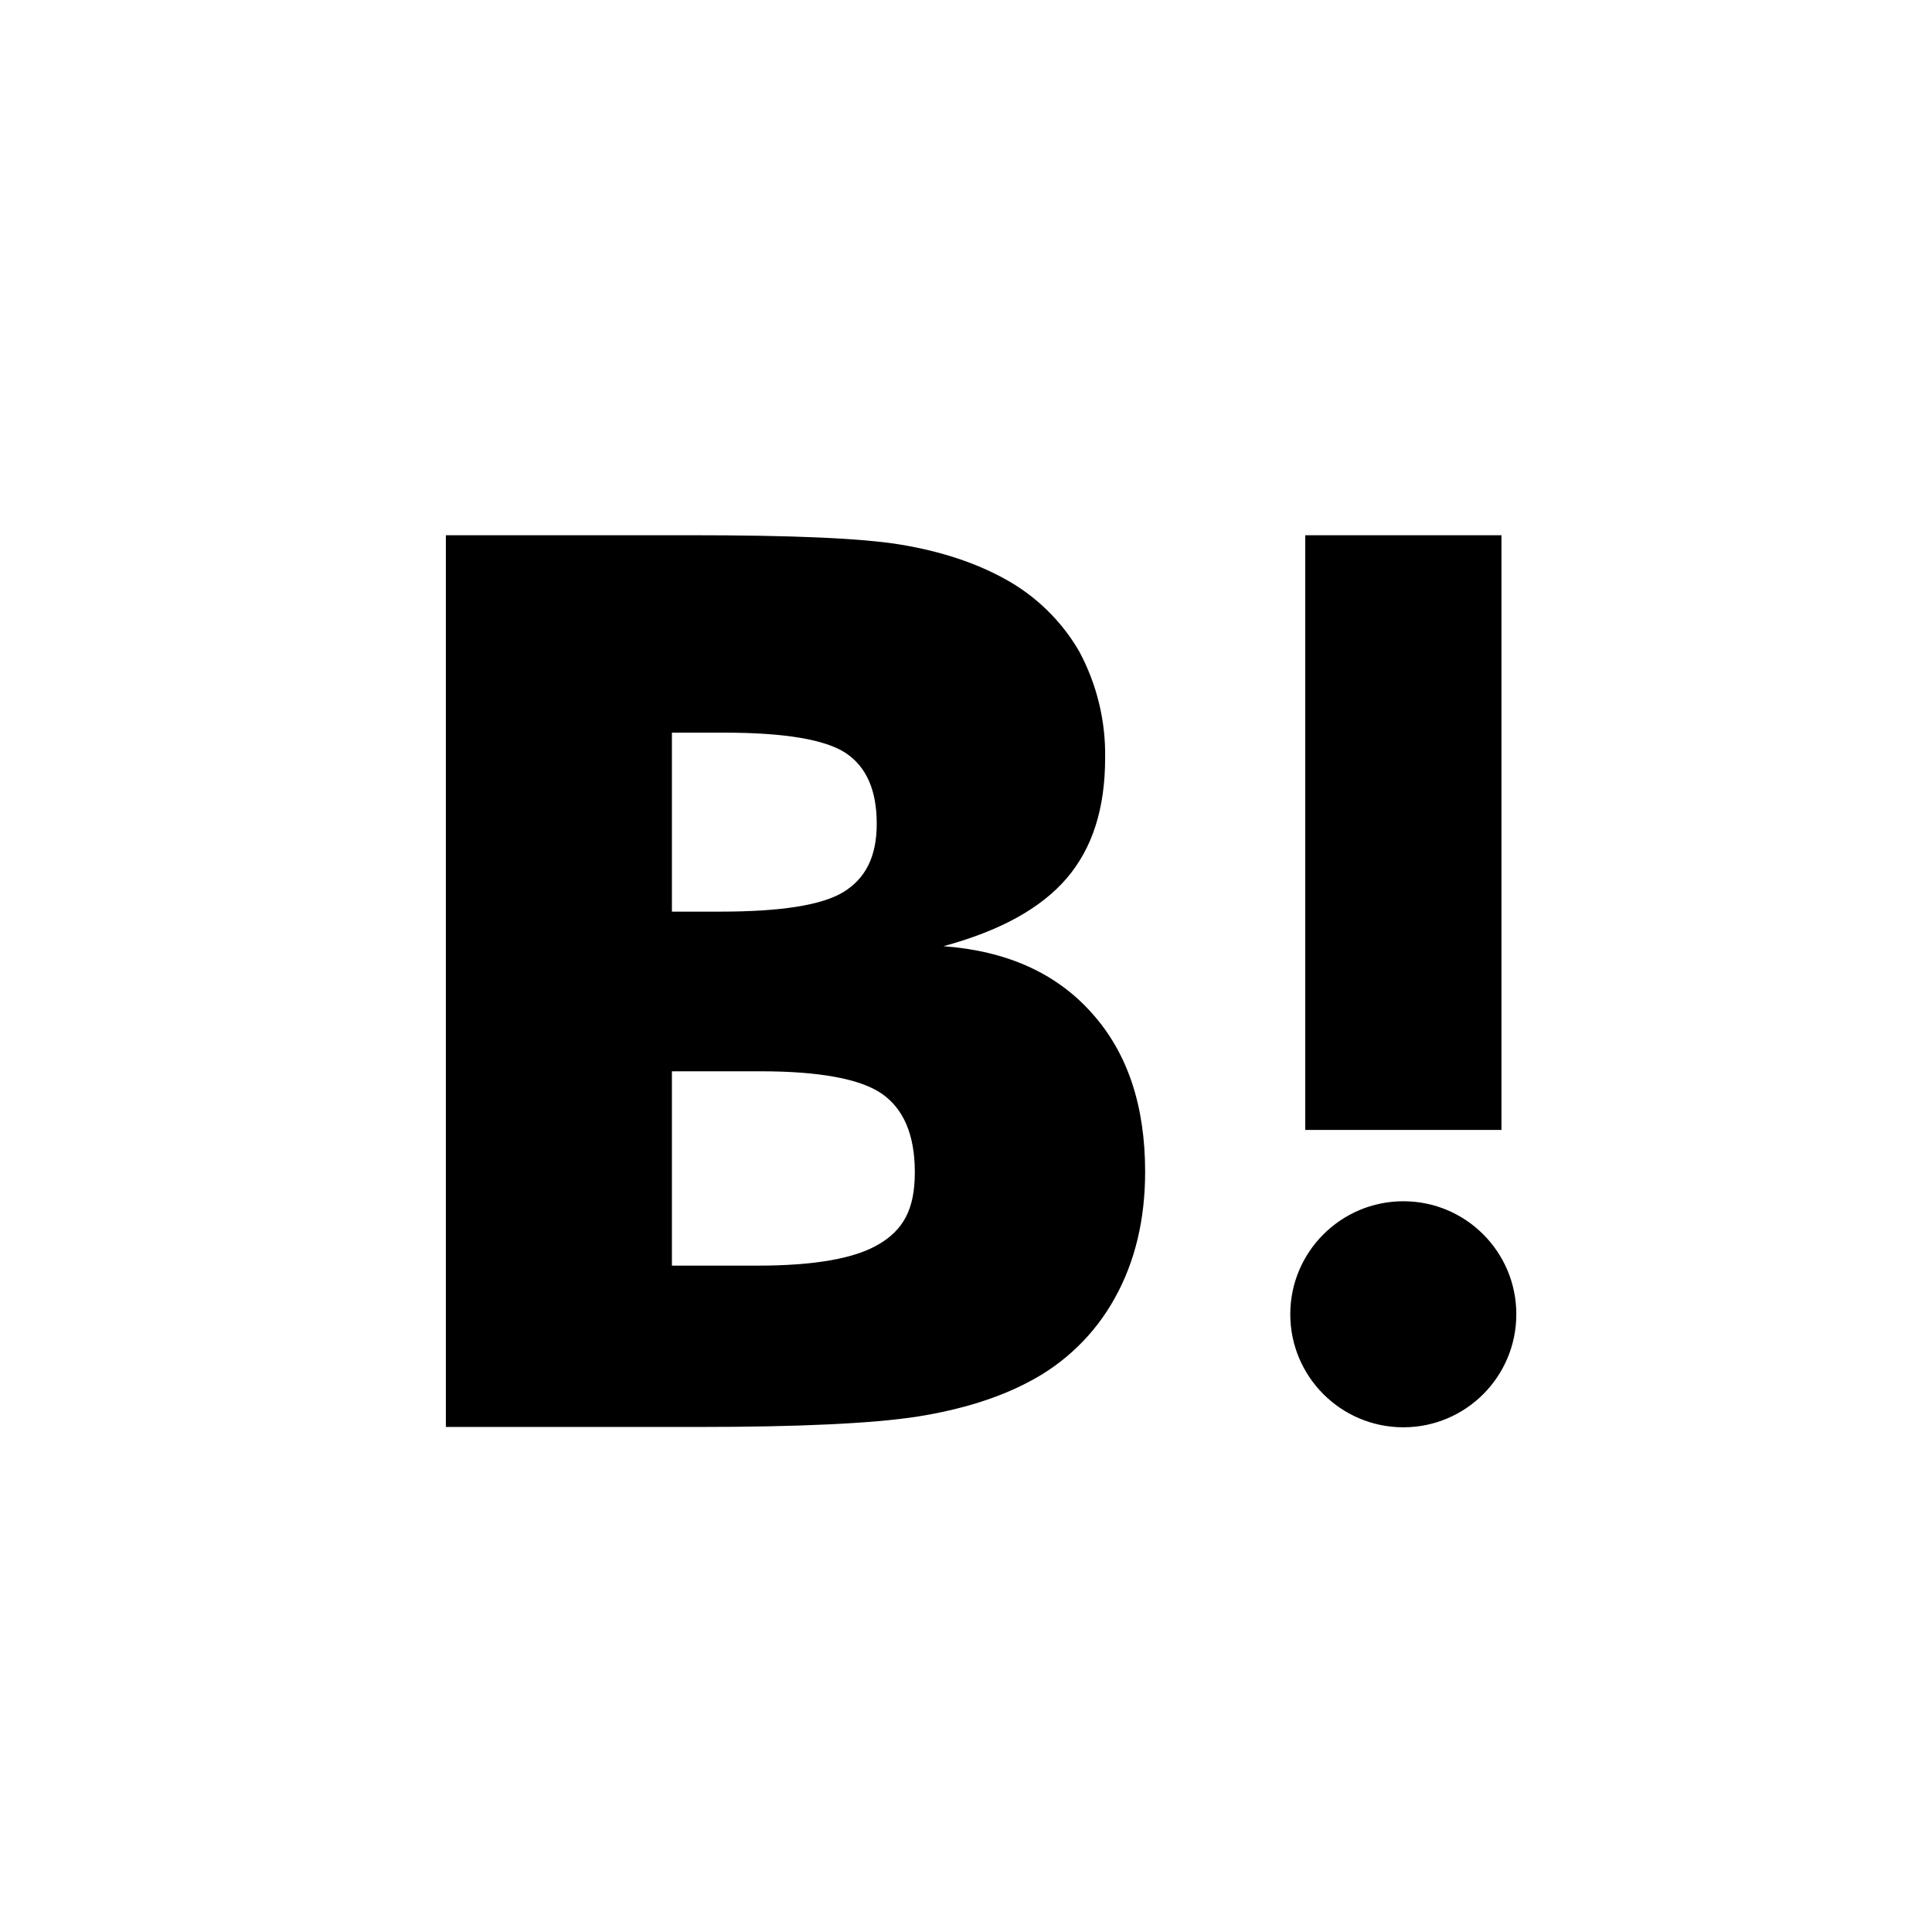
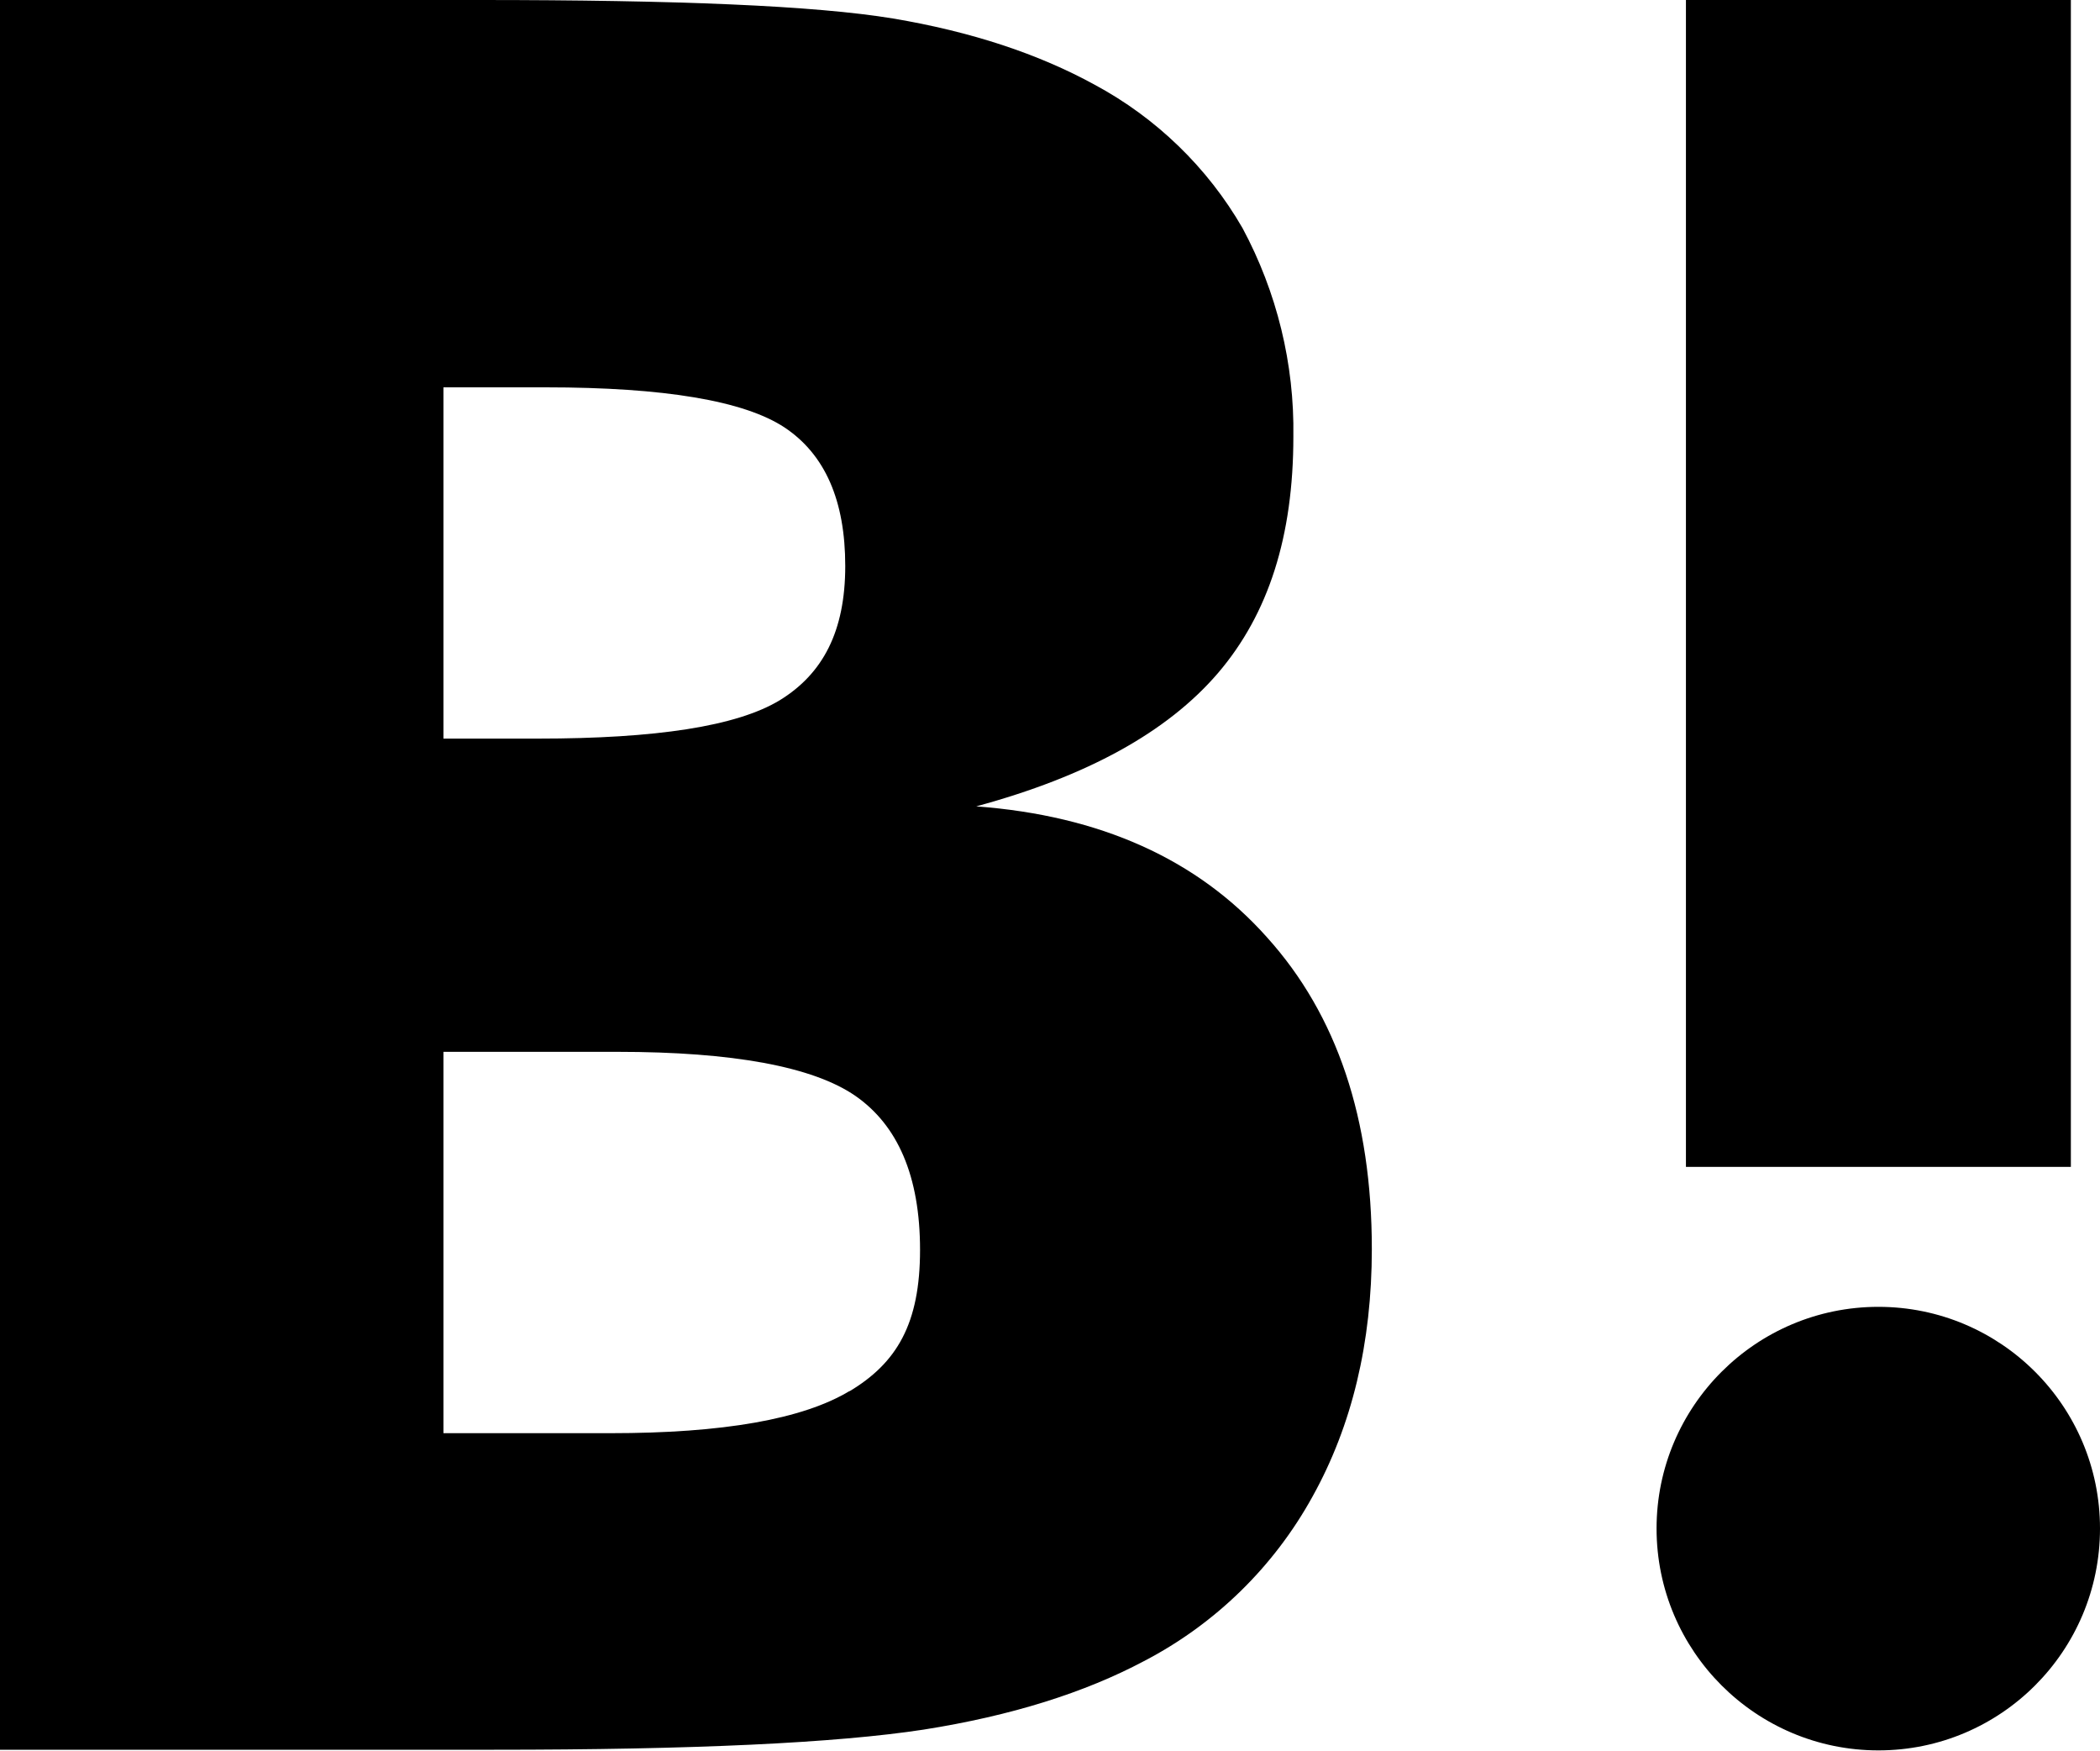
- <svg xmlns="http://www.w3.org/2000/svg" width="64" height="64" fill="currentColor" viewBox="0 0 64 64">
-   <path d="M 36.164 33.555 C 34.988 32.234 33.348 31.5 31.254 31.344 C 33.125 30.836 34.477 30.094 35.336 29.094 C 36.191 28.094 36.609 26.781 36.609 25.102 C 36.629 23.875 36.332 22.66 35.75 21.578 C 35.16 20.559 34.293 19.719 33.254 19.16 C 32.305 18.641 31.176 18.266 29.848 18.043 C 28.523 17.824 26.195 17.73 22.867 17.73 L 14.77 17.73 L 14.77 47.27 L 23.113 47.27 C 26.469 47.27 28.887 47.156 30.367 46.93 C 31.852 46.695 33.086 46.305 34.086 45.773 C 35.289 45.148 36.281 44.18 36.934 42.992 C 37.598 41.797 37.934 40.402 37.934 38.816 C 37.934 36.621 37.348 34.867 36.164 33.555 Z M 22.258 24.27 L 23.984 24.27 C 25.988 24.27 27.332 24.496 28.016 24.945 C 28.703 25.402 29.043 26.184 29.043 27.285 C 29.043 28.391 28.664 29.105 27.938 29.551 C 27.211 29.992 25.844 30.199 23.855 30.199 L 22.258 30.199 Z M 29.121 41.211 C 28.328 41.691 26.977 41.926 25.078 41.926 L 22.258 41.926 L 22.258 35.488 L 25.195 35.488 C 27.145 35.488 28.496 35.738 29.211 36.23 C 29.926 36.727 30.305 37.582 30.305 38.832 C 30.305 40.078 29.914 40.742 29.105 41.223 Z M 29.121 41.211 M 46.488 39.793 C 44.422 39.793 42.742 41.469 42.742 43.535 C 42.742 45.605 44.422 47.281 46.488 47.281 C 48.555 47.281 50.23 45.605 50.23 43.535 C 50.23 41.469 48.555 39.793 46.488 39.793 Z M 46.488 39.793 M 43.238 17.73 L 49.738 17.73 L 49.738 37.43 L 43.238 37.43 Z M 43.238 17.73" />
+ <svg xmlns="http://www.w3.org/2000/svg" width="35.461" height="29.551" fill="currentColor" viewBox="0 0 35.461 29.551" version="1.1" id="svg4">
+   <defs id="defs8" />
+   <path d="m 21.395,15.824 c -1.176,-1.32 -2.816,-2.055 -4.91,-2.211 1.871,-0.508 3.223,-1.25 4.082,-2.25 0.855,-1 1.273,-2.312 1.273,-3.992 C 21.859,6.145 21.562,4.93 20.98,3.848 20.391,2.828 19.523,1.988 18.484,1.43 17.535,0.91 16.406,0.535 15.078,0.312 13.754,0.094 11.426,0 8.098,0 H 0 v 29.539 h 8.344 c 3.355,0 5.773,-0.113 7.254,-0.34 1.484,-0.234 2.719,-0.625 3.719,-1.156 1.203,-0.625 2.195,-1.594 2.848,-2.781 0.664,-1.195 1,-2.59 1,-4.176 0,-2.195 -0.586,-3.949 -1.77,-5.262 z M 7.488,6.539 h 1.727 c 2.004,0 3.348,0.227 4.031,0.676 0.688,0.457 1.027,1.238 1.027,2.34 0,1.105 -0.379,1.82 -1.105,2.266 -0.727,0.441 -2.094,0.648 -4.082,0.648 H 7.488 Z m 6.863,16.941 c -0.793,0.48 -2.145,0.715 -4.043,0.715 H 7.488 v -6.438 h 2.938 c 1.949,0 3.301,0.25 4.016,0.742 0.715,0.496 1.094,1.352 1.094,2.602 0,1.246 -0.391,1.91 -1.199,2.391 z m 0,0 M 31.719,22.062 c -2.066,0 -3.746,1.676 -3.746,3.742 0,2.07 1.68,3.746 3.746,3.746 2.066,0 3.742,-1.676 3.742,-3.746 0,-2.066 -1.676,-3.742 -3.742,-3.742 z m 0,0 M 28.469,0 h 6.5 v 19.699 h -6.5 z m 0,0" id="path2" />
</svg>
